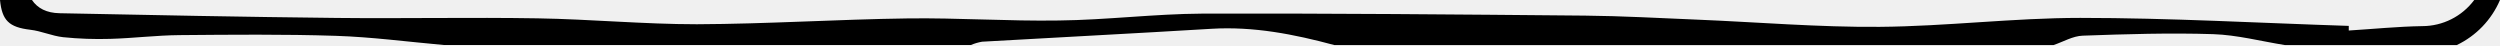
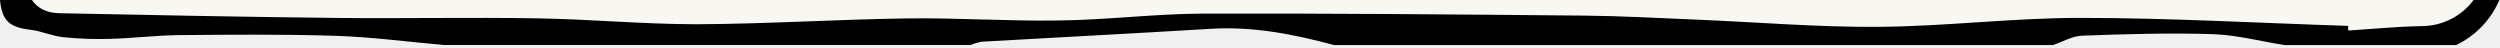
- <svg xmlns="http://www.w3.org/2000/svg" viewBox="0 0 625.84 11.29">
-   <g id="Calque_2" data-name="Calque 2">
-     <g id="Calque_1-2" data-name="Calque 1">
-       <path d="M625.84,0h-6.45a16.24,16.24,0,0,1-13,6.54c-6.14.1-12.27.72-18.41,1.1V6.48c-22.43-.72-44.86-2-67.19-2-16.75,0-33.5,2.11-50.26,2.24-15.26.12-30.54-1.18-45.81-1.81-9.3-.38-18.59-.91-27.89-1-31.94-.29-63.94-.59-95.94-.5C288.94,3.48,277,5,265.05,5.13c-12.6.2-25.22-.69-37.83-.52C209.63,4.85,192,6,174.45,6.07c-13.29,0-26.58-1.26-39.87-1.48-16.77-.28-33.54.08-50.31-.1C61.15,4.24,38,3.78,14.9,3.31,11.66,3.24,9.41,2.08,8,0H0C.51,5.13,2.25,6.82,7.59,7.45,10.36,7.77,13,9,15.8,9.31a89.46,89.46,0,0,0,11.8.42c5.78-.16,11.55-.89,17.34-.94,13-.11,26.12-.24,39.12.18,9,.29,18,1.49,27,2.29h132a12.56,12.56,0,0,1,2.79-.82c19.13-1.1,38.26-2.07,57.39-3.23,10.56-.64,20.73,1.36,30.82,4.08h180l.09,0h-.1c2.44-.82,4.86-2.28,7.33-2.36,10.88-.39,21.79-.73,32.66-.38,6,.2,12,1.78,18,2.74h-.16a.86.86,0,0,1,.17,0H615A22.17,22.17,0,0,0,625.84,0Z" />
-     </g>
+ <svg xmlns="http://www.w3.org/2000/svg" width="626" height="12" viewBox="0 0 626 12" fill="none">
+   <g clip-path="url(#clip0_985_929)">
+     <path d="M15.5 7L1.5 0H622L612.5 8.5L592 10L553 7.5H511.5L449 9L308 6L190 8.5L112.5 7H52.5H15.5Z" fill="#F9F7F2" />
+     <path d="M625.84 0H619.39C617.881 2.026 615.92 3.672 613.664 4.808C611.407 5.943 608.916 6.536 606.39 6.54C600.25 6.64 594.12 7.26 587.98 7.64V6.48C565.55 5.76 543.12 4.48 520.79 4.48C504.04 4.48 487.29 6.59 470.53 6.72C455.27 6.84 439.99 5.54 424.72 4.91C415.42 4.53 406.13 4 396.83 3.91C364.89 3.62 332.89 3.32 300.89 3.41C288.94 3.48 277 5 265.05 5.13C252.45 5.33 239.83 4.44 227.22 4.61C209.63 4.85 192 6 174.45 6.07C161.16 6.07 147.87 4.81 134.58 4.59C117.81 4.31 101.04 4.67 84.27 4.49C61.15 4.24 38 3.78 14.9 3.31C11.66 3.24 9.41 2.08 8 0H0C0.51 5.13 2.25 6.82 7.59 7.45C10.36 7.77 13 9 15.8 9.31C19.72 9.71 23.662 9.85 27.6 9.73C33.38 9.57 39.15 8.84 44.94 8.79C57.94 8.68 71.06 8.55 84.06 8.97C93.06 9.26 102.06 10.46 111.06 11.26H243.06C243.955 10.88 244.891 10.604 245.85 10.44C264.98 9.34 284.11 8.37 303.24 7.21C313.8 6.57 323.97 8.57 334.06 11.29H514.06H514.15H514.05C516.49 10.47 518.91 9.01 521.38 8.93C532.26 8.54 543.17 8.2 554.04 8.55C560.04 8.75 566.04 10.33 572.04 11.29H571.88C571.937 11.284 571.993 11.284 572.05 11.29H615C619.866 8.97 623.719 4.956 625.84 0Z" fill="black" />
  </g>
+   <defs>
+     <clipPath id="clip0_985_929">
+       <rect width="625.84" height="11.29" fill="white" />
+     </clipPath>
+   </defs>
</svg>
